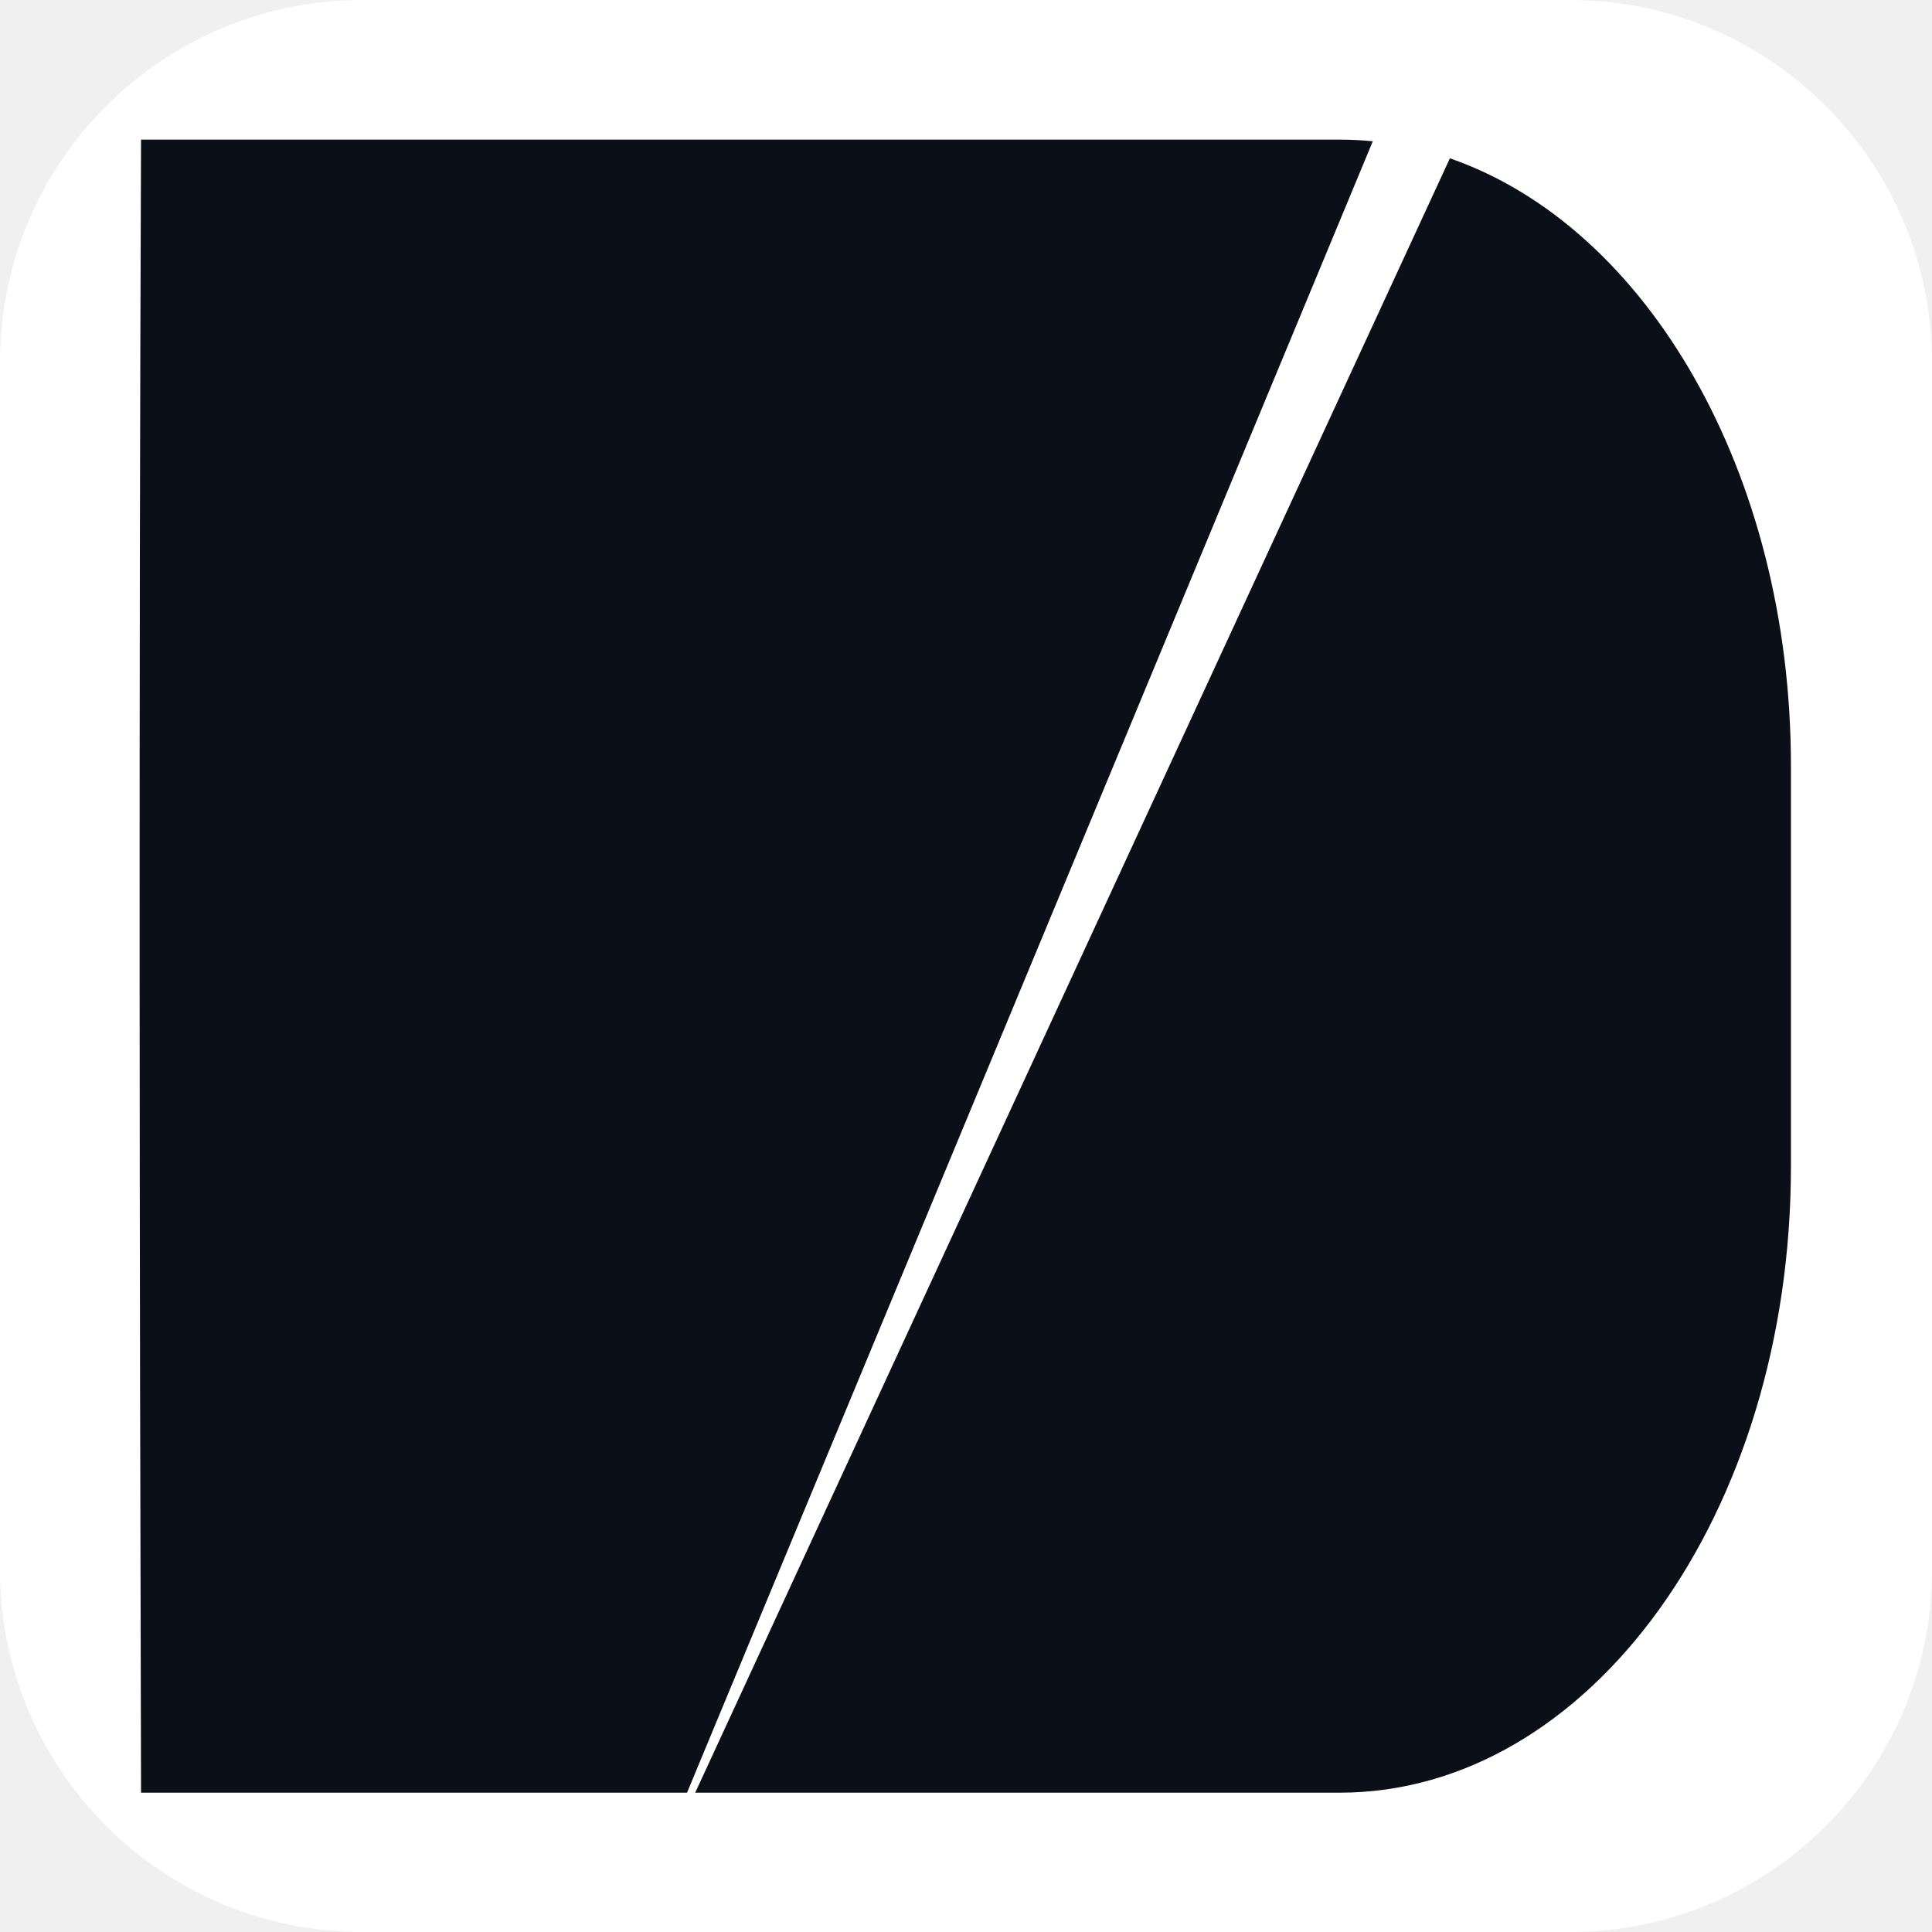
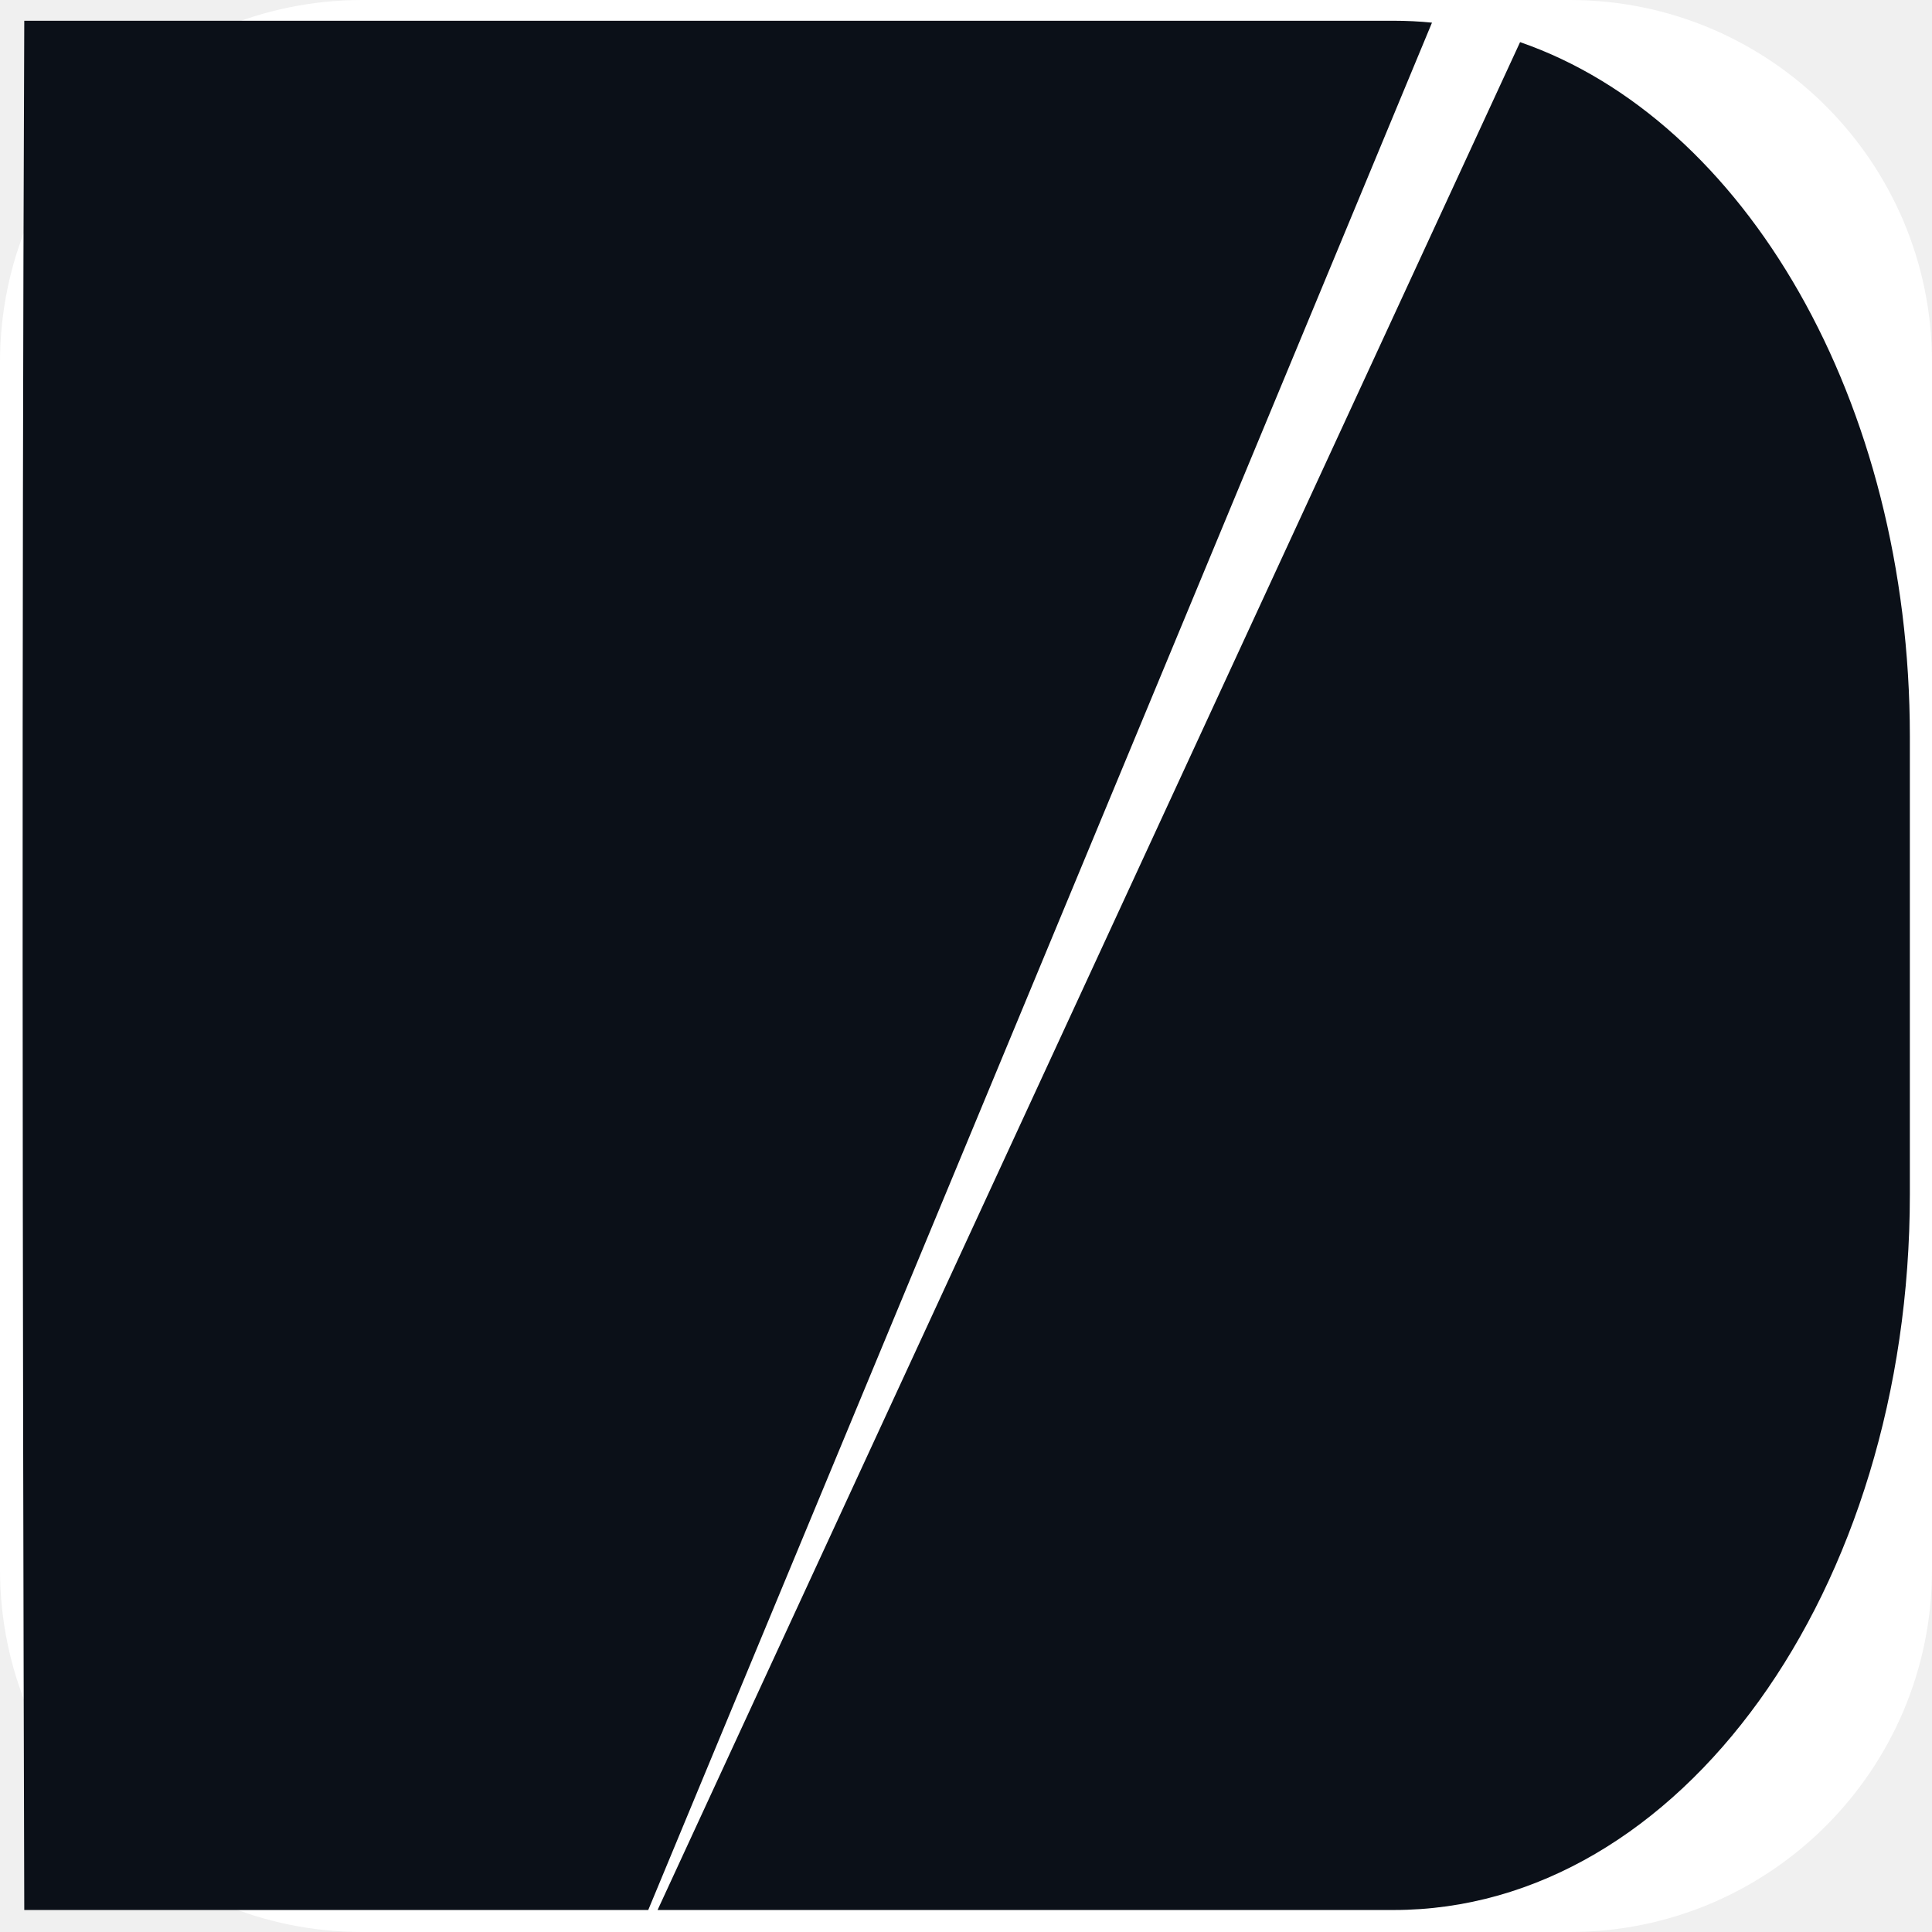
<svg xmlns="http://www.w3.org/2000/svg" width="512" height="512" viewBox="0 0 512 512">
  <rect width="512" height="512" rx="96" fill="#FFFFFF" />
-   <g transform="translate(37,37) scale(7.7)">
+   <g transform="translate(6,5.5) scale(8.8)">
    <g transform="translate(-20.31388,-5.979997)">
      <path d="M 65.409,6.624 39.435,62.874 h 22.175 c 8.607,0 15.537,-9.613 15.537,-21.553 V 27.532 c 0,-10.12 -4.979,-18.568 -11.737,-20.908 z" fill="#0B1018" />
      <path d="m 20.363,5.98 c -0.077,18.966 -0.054,37.928 0,56.894 H 39.154 L 62.756,6.037 c -0.378,-0.038 -0.761,-0.057 -1.146,-0.057 z" fill="#0B1018" />
    </g>
  </g>
</svg>
